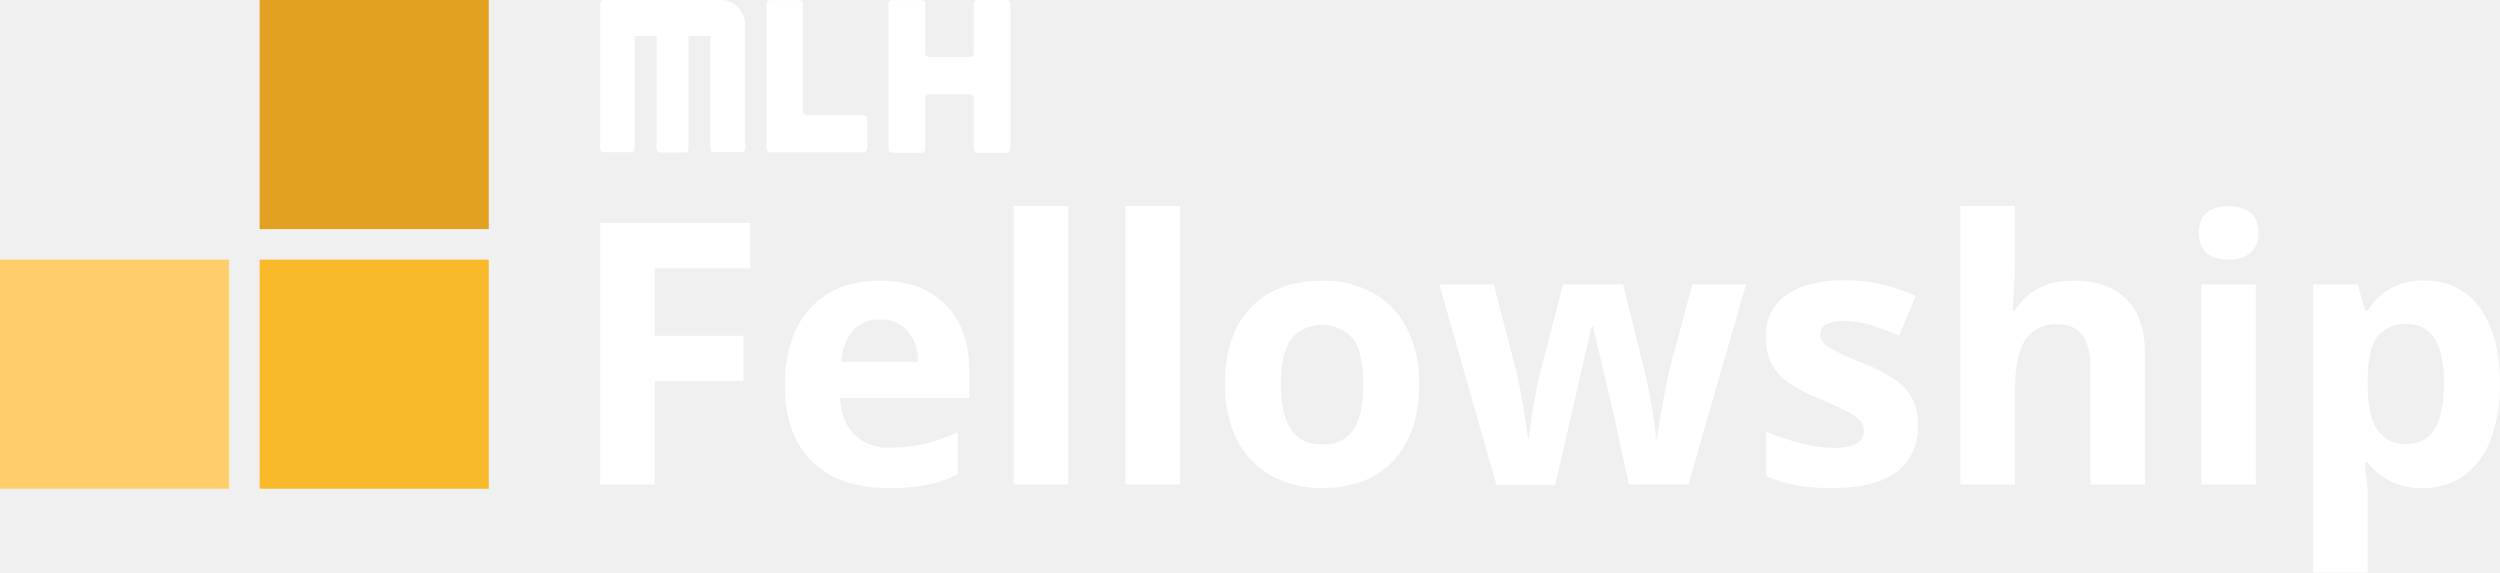
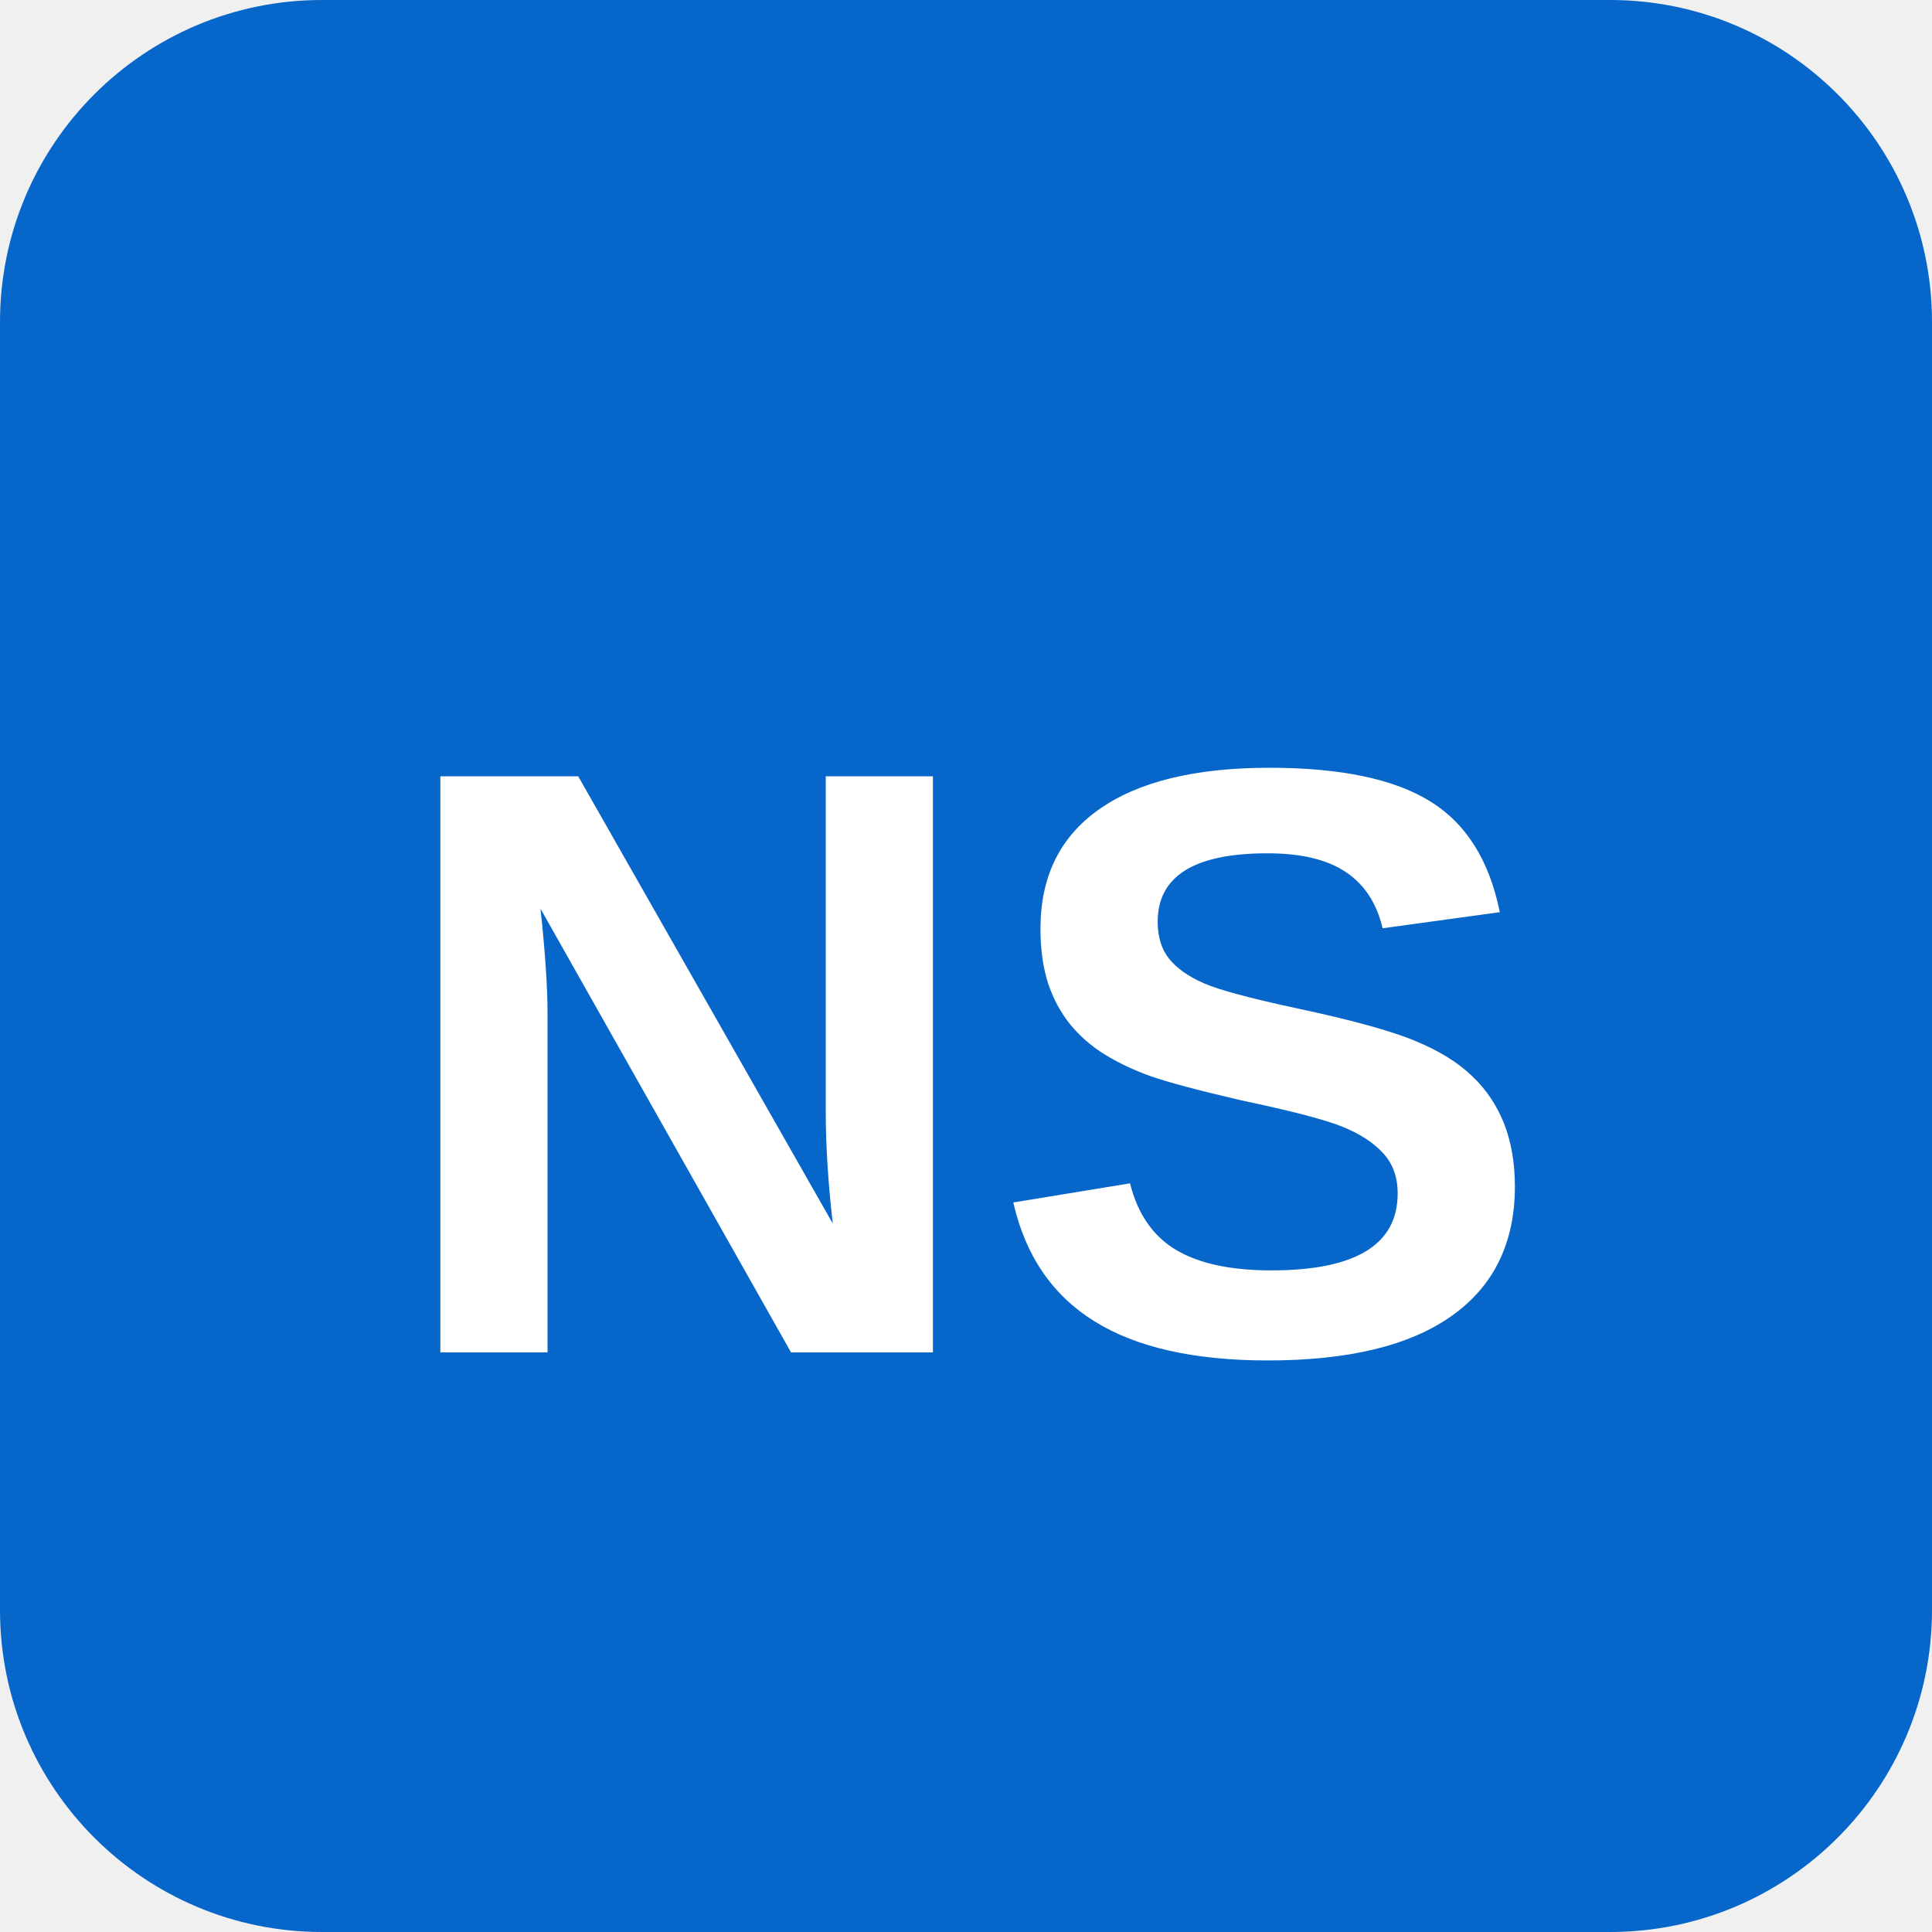
- <svg xmlns="http://www.w3.org/2000/svg" id="Layer_1" data-name="Layer 1" viewBox="0 0 378.01 86.58">
-   <defs>
-     <style>.cls-1,.cls-2{fill:#fff;}.cls-1{fill-rule:evenodd;}.cls-3{fill:#f8b92a;}.cls-4{fill:#ffcd69;}.cls-5{fill:#e2a120;}</style>
-   </defs>
-   <g id="Layer_2" data-name="Layer 2">
-     <g id="Logo_Yellow_Alt" data-name="Logo Yellow Alt">
-       <g id="logo">
-         <g id="Wordmark">
-           <g id="Layer_2-2" data-name="Layer 2-2">
-             <g id="Layer_1-2" data-name="Layer 1-2">
-               <path class="cls-1" d="M112.35,2.3a4.27,4.27,0,0,0-.74-1.18,3.42,3.42,0,0,0-1.09-.8A3.66,3.66,0,0,0,109.18,0H91.34a.54.54,0,0,0-.43.17.59.59,0,0,0-.15.46V22.4c0,.42.18.61.56.61H95.4c.38,0,.56-.19.56-.61V5.45h3.32v17a.58.58,0,0,0,.55.61h3.75a.49.49,0,0,0,.38-.17.71.71,0,0,0,.15-.44v-17h3.31v17a.77.77,0,0,0,.14.44A.5.5,0,0,0,108,23h4.11a.58.58,0,0,0,.56-.6h0V3.76A3.87,3.87,0,0,0,112.35,2.3Z" transform="translate(0 0)" />
-               <path class="cls-1" d="M131,17.6a.48.48,0,0,0-.4-.17H122a.54.54,0,0,1-.42-.16.58.58,0,0,1-.18-.43V.65c0-.41-.2-.63-.6-.63h-4.3c-.4,0-.6.22-.6.63V22.4q0,.63.6.63h14.08a.49.49,0,0,0,.4-.18.66.66,0,0,0,.17-.45V18.06A.69.69,0,0,0,131,17.6Z" transform="translate(0 0)" />
-               <path class="cls-1" d="M152.62.2a.56.56,0,0,0-.42-.2h-4.39a.52.52,0,0,0-.41.18.59.59,0,0,0-.18.45V8a.6.6,0,0,1-.54.63h-6.19a.53.53,0,0,1-.58-.46V.65c0-.41-.2-.63-.6-.63h-4.37c-.4,0-.6.22-.6.63V22.46c0,.41.2.63.6.63h4.37c.4,0,.6-.22.6-.63V14.71a.75.75,0,0,1,.16-.29.63.63,0,0,1,.42-.16h6.15a.54.54,0,0,1,.42.16.67.67,0,0,1,.16.43v7.61a.67.67,0,0,0,.18.46.55.55,0,0,0,.42.17h4.38a.55.55,0,0,0,.42-.17.61.61,0,0,0,.18-.46V.65A.67.67,0,0,0,152.62.2Z" transform="translate(0 0)" />
-             </g>
-           </g>
-           <path class="cls-2" d="M99,73.26H90.76V33.7h22.67v6.87H99v10.2h13.42v6.85H99Z" transform="translate(0 0)" />
-           <path class="cls-2" d="M134.22,73.8q-7.31,0-11.42-4t-4.12-11.42q0-7.6,3.81-11.76T133,42.44q6.42,0,10,3.65t3.57,10.1v4H127.05a8,8,0,0,0,2.08,5.5,7.38,7.38,0,0,0,5.47,2,22.51,22.51,0,0,0,5.17-.57,25.62,25.62,0,0,0,5.08-1.81V71.7a19.49,19.49,0,0,1-4.62,1.61A29.56,29.56,0,0,1,134.22,73.8Zm-1.17-25.49A5.21,5.21,0,0,0,128.94,50a7.66,7.66,0,0,0-1.7,4.72h11.58a6.83,6.83,0,0,0-1.6-4.72A5.41,5.41,0,0,0,133.05,48.31Z" transform="translate(0 0)" />
-           <path class="cls-2" d="M161.52,73.26h-8.25V31.15h8.25Z" transform="translate(0 0)" />
-           <path class="cls-2" d="M178.44,73.26h-8.26V31.15h8.26Z" transform="translate(0 0)" />
-           <path class="cls-2" d="M214.59,58.08q0,7.39-3.89,11.56T199.85,73.8a15.18,15.18,0,0,1-7.69-1.9A12.81,12.81,0,0,1,187,66.42a18.35,18.35,0,0,1-1.78-8.34q0-7.41,3.87-11.53T200,42.44a15.37,15.37,0,0,1,7.68,1.89,12.69,12.69,0,0,1,5.12,5.44A18.36,18.36,0,0,1,214.59,58.08Zm-20.91,0q0,4.5,1.47,6.79a5.25,5.25,0,0,0,4.8,2.3,5.18,5.18,0,0,0,4.75-2.28q1.45-2.3,1.45-6.81c0-3-.49-5.25-1.46-6.74a6.22,6.22,0,0,0-8.76-.79,5.9,5.9,0,0,0-.79.79C194.16,52.82,193.68,55.07,193.68,58.08Z" transform="translate(0 0)" />
-           <path class="cls-2" d="M246.29,73.26,244,62.68l-3.14-13.37h-.19l-5.52,24h-8.88L217.63,43h8.22l3.49,13.39q.84,3.6,1.71,9.93h.16a55.06,55.06,0,0,1,.95-6.52l.43-2.3L236.33,43h9.09L249,57.51c.08.4.19,1,.34,1.76s.31,1.6.45,2.48.27,1.73.39,2.57a19.07,19.07,0,0,1,.2,2h.17c.16-1.29.45-3.08.86-5.34s.72-3.79.9-4.59L255.89,43H264l-8.71,30.25Z" transform="translate(0 0)" />
-           <path class="cls-2" d="M290,64.28a8.35,8.35,0,0,1-3.23,7.09q-3.24,2.43-9.67,2.43a30.33,30.33,0,0,1-5.63-.44,21.15,21.15,0,0,1-4.4-1.36V65.23A29.58,29.58,0,0,0,272.25,67a20.77,20.77,0,0,0,5.08.73q4.49,0,4.49-2.6a2.11,2.11,0,0,0-.6-1.58,8.11,8.11,0,0,0-2.05-1.38q-1.47-.78-3.9-1.8a24.92,24.92,0,0,1-5.13-2.71,7.73,7.73,0,0,1-2.38-2.85,9.3,9.3,0,0,1-.74-4,7.17,7.17,0,0,1,3.12-6.24c2.09-1.47,5.05-2.2,8.86-2.2a25.23,25.23,0,0,1,10.64,2.38l-2.49,6c-1.39-.6-2.81-1.13-4.25-1.59a13.22,13.22,0,0,0-4-.63c-2.44,0-3.65.66-3.65,2a2.33,2.33,0,0,0,1.17,1.92,32.72,32.72,0,0,0,5.16,2.41,24.08,24.08,0,0,1,5.19,2.68,8,8,0,0,1,2.44,2.87A8.89,8.89,0,0,1,290,64.28Z" transform="translate(0 0)" />
-           <path class="cls-2" d="M324.33,73.26h-8.25V55.59c0-4.37-1.62-6.56-4.87-6.55a5.55,5.55,0,0,0-5,2.36q-1.54,2.35-1.54,7.63V73.26h-8.25V31.15h8.25v8.58c0,.67-.06,2.24-.19,4.71l-.19,2.44h.43q2.76-4.44,8.77-4.44c3.56,0,6.25,1,8.09,2.87s2.76,4.65,2.76,8.22Z" transform="translate(0 0)" />
-           <path class="cls-2" d="M332.48,35.19q0-4,4.49-4t4.5,4a3.94,3.94,0,0,1-1.13,3A4.75,4.75,0,0,1,337,39.24C334,39.24,332.49,37.89,332.48,35.19Zm8.61,38.07h-8.26V43h8.26Z" transform="translate(0 0)" />
-           <path class="cls-2" d="M366.36,73.8A10,10,0,0,1,358,69.93h-.43c.29,2.53.43,4,.43,4.39V86.58h-8.25V43h6.71l1.16,3.92H358a9.56,9.56,0,0,1,8.58-4.49A9.83,9.83,0,0,1,375,46.58q3,4.14,3,11.5a22.81,22.81,0,0,1-1.42,8.42,11.85,11.85,0,0,1-4.05,5.44A10.38,10.38,0,0,1,366.36,73.8ZM363.93,49a5.24,5.24,0,0,0-4.47,1.88c-.94,1.26-1.42,3.33-1.46,6.21V58q0,4.86,1.45,7A5.15,5.15,0,0,0,364,67.12q5.53,0,5.54-9.15c0-3-.45-5.21-1.36-6.7A4.68,4.68,0,0,0,363.93,49Z" transform="translate(0 0)" />
-         </g>
-         <g id="Icon">
-           <rect class="cls-3" x="39.26" y="39.26" width="34.64" height="34.64" />
-           <rect class="cls-4" y="39.26" width="34.64" height="34.64" />
-           <rect class="cls-5" x="39.26" width="34.64" height="34.64" />
-         </g>
-       </g>
-     </g>
-   </g>
+ <svg xmlns="http://www.w3.org/2000/svg" viewBox="0 0 60 60">
+   <rect width="60" height="60" rx="10" fill="#0766CA" />
+   <text x="30" y="42" font-family="Poppins, Arial, sans-serif" font-size="26" font-weight="700" fill="white" text-anchor="middle">NS</text>
</svg>
